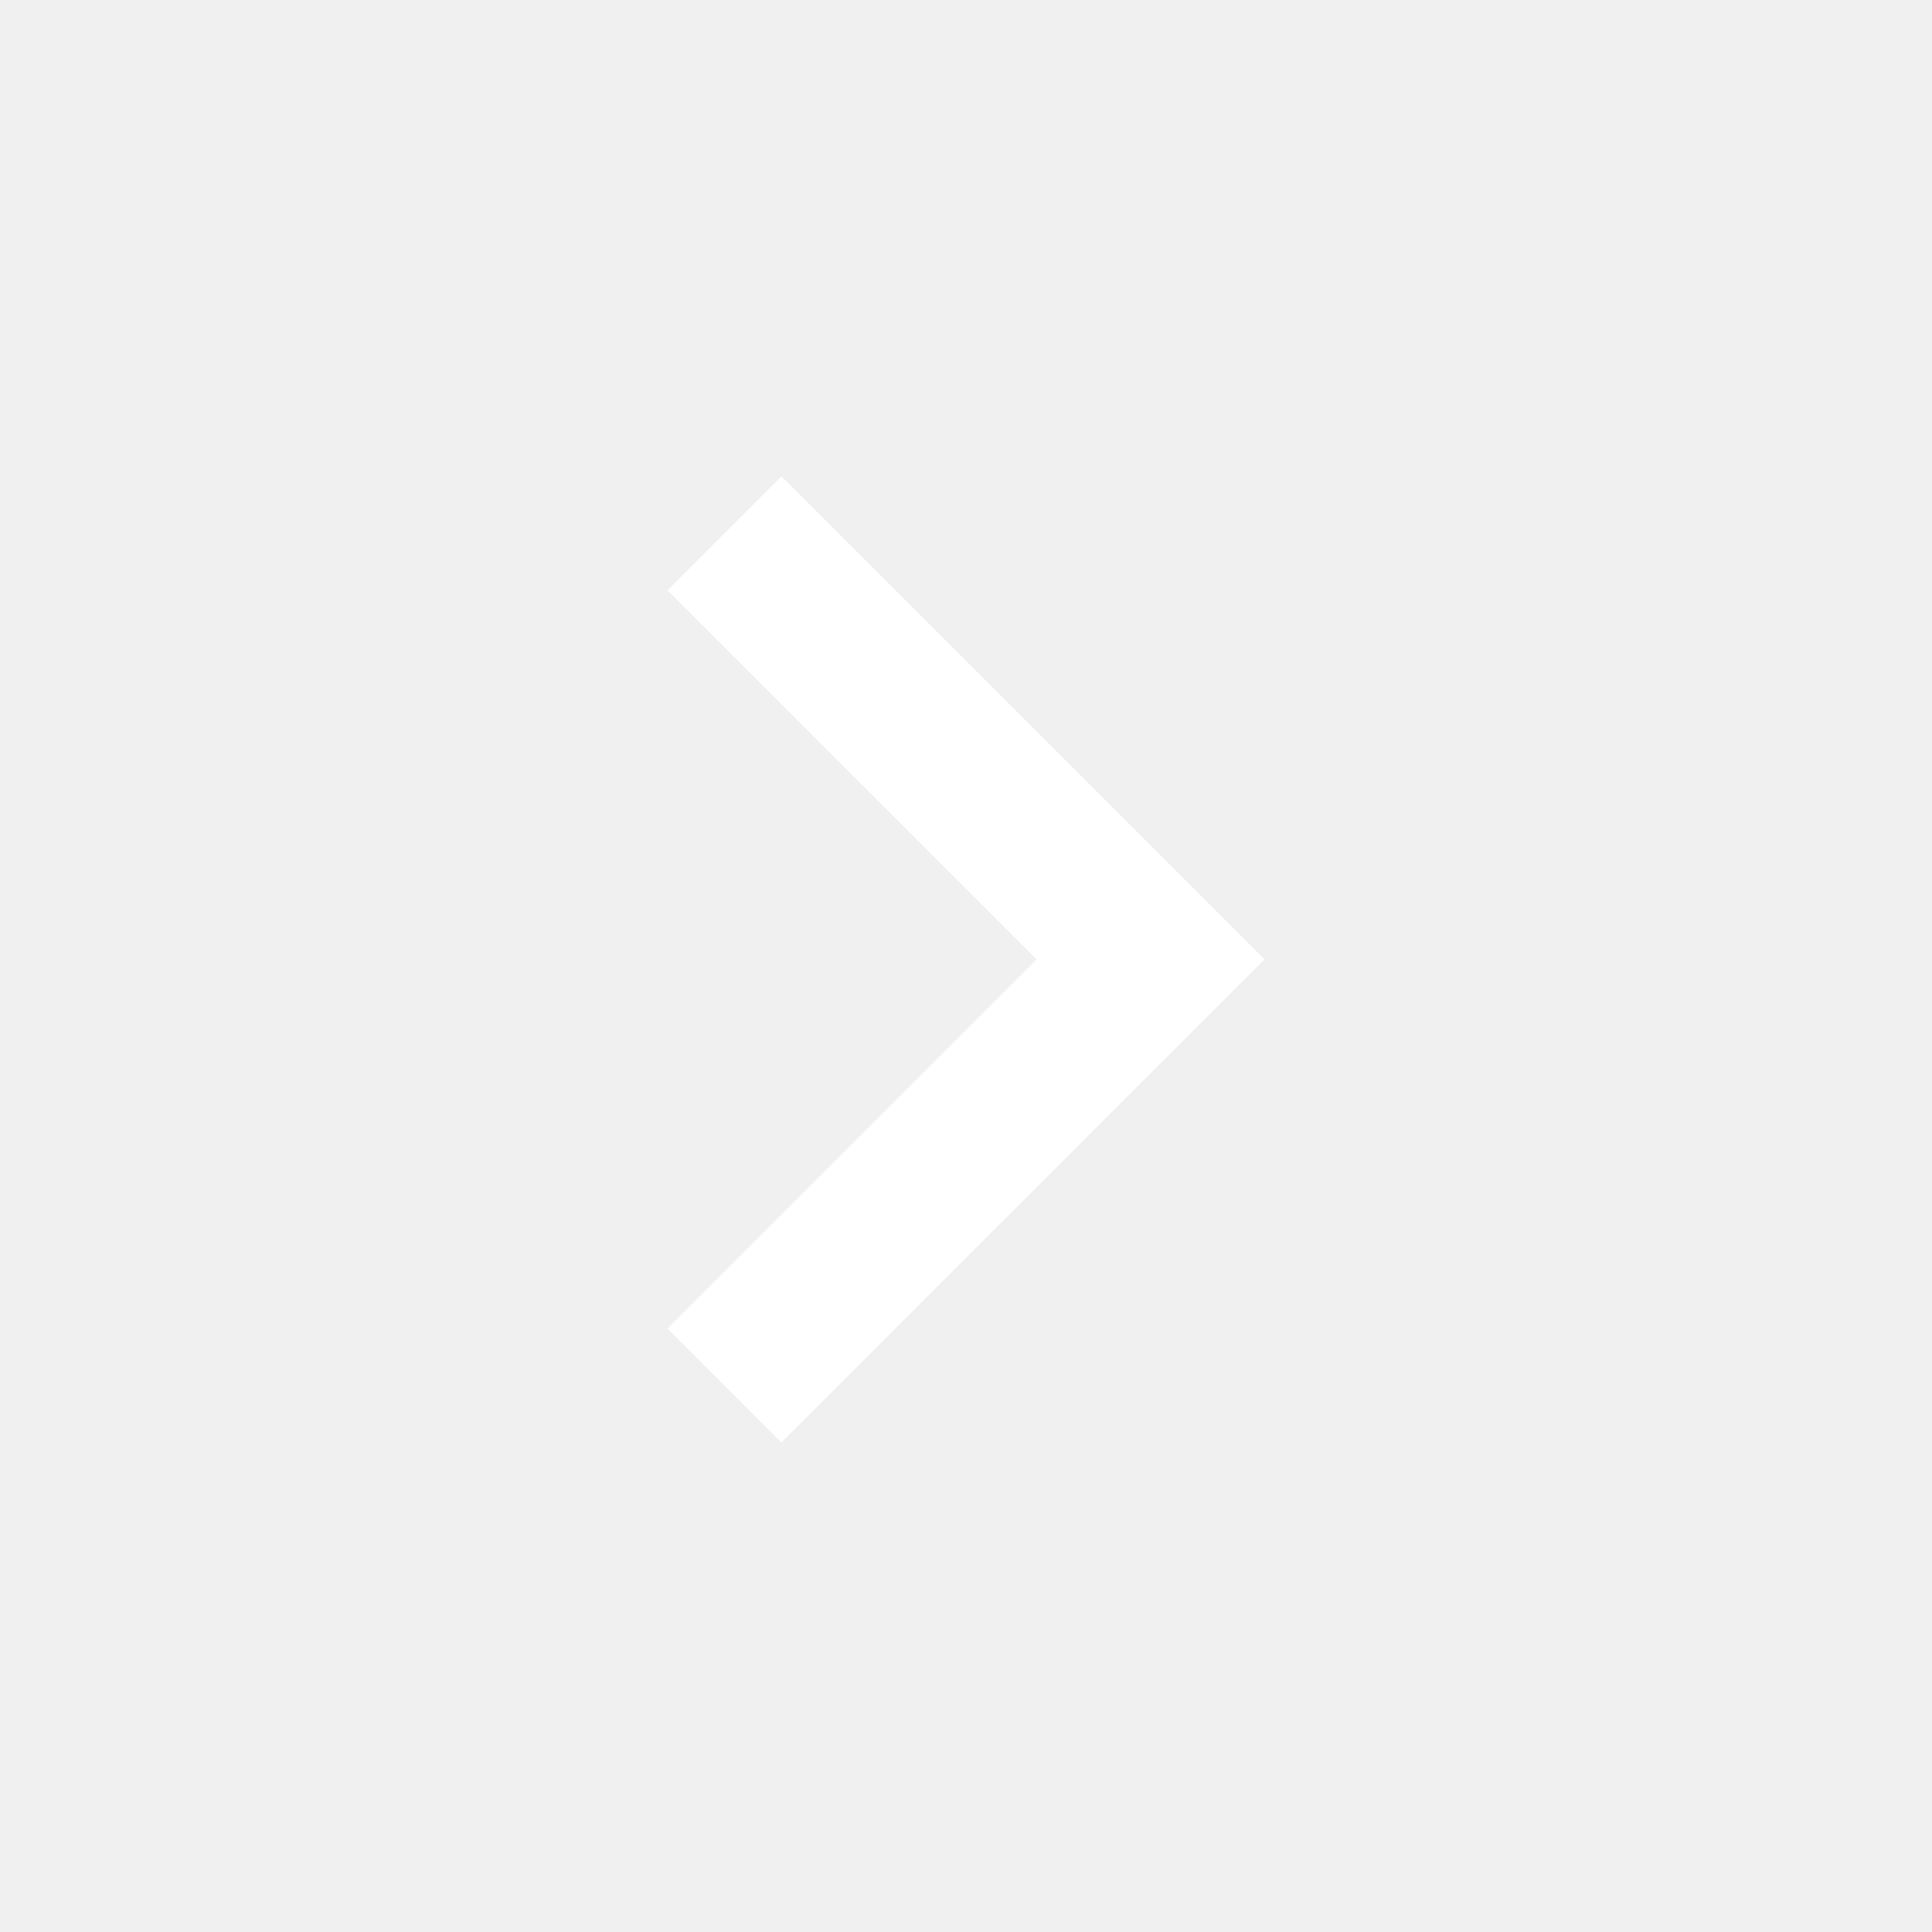
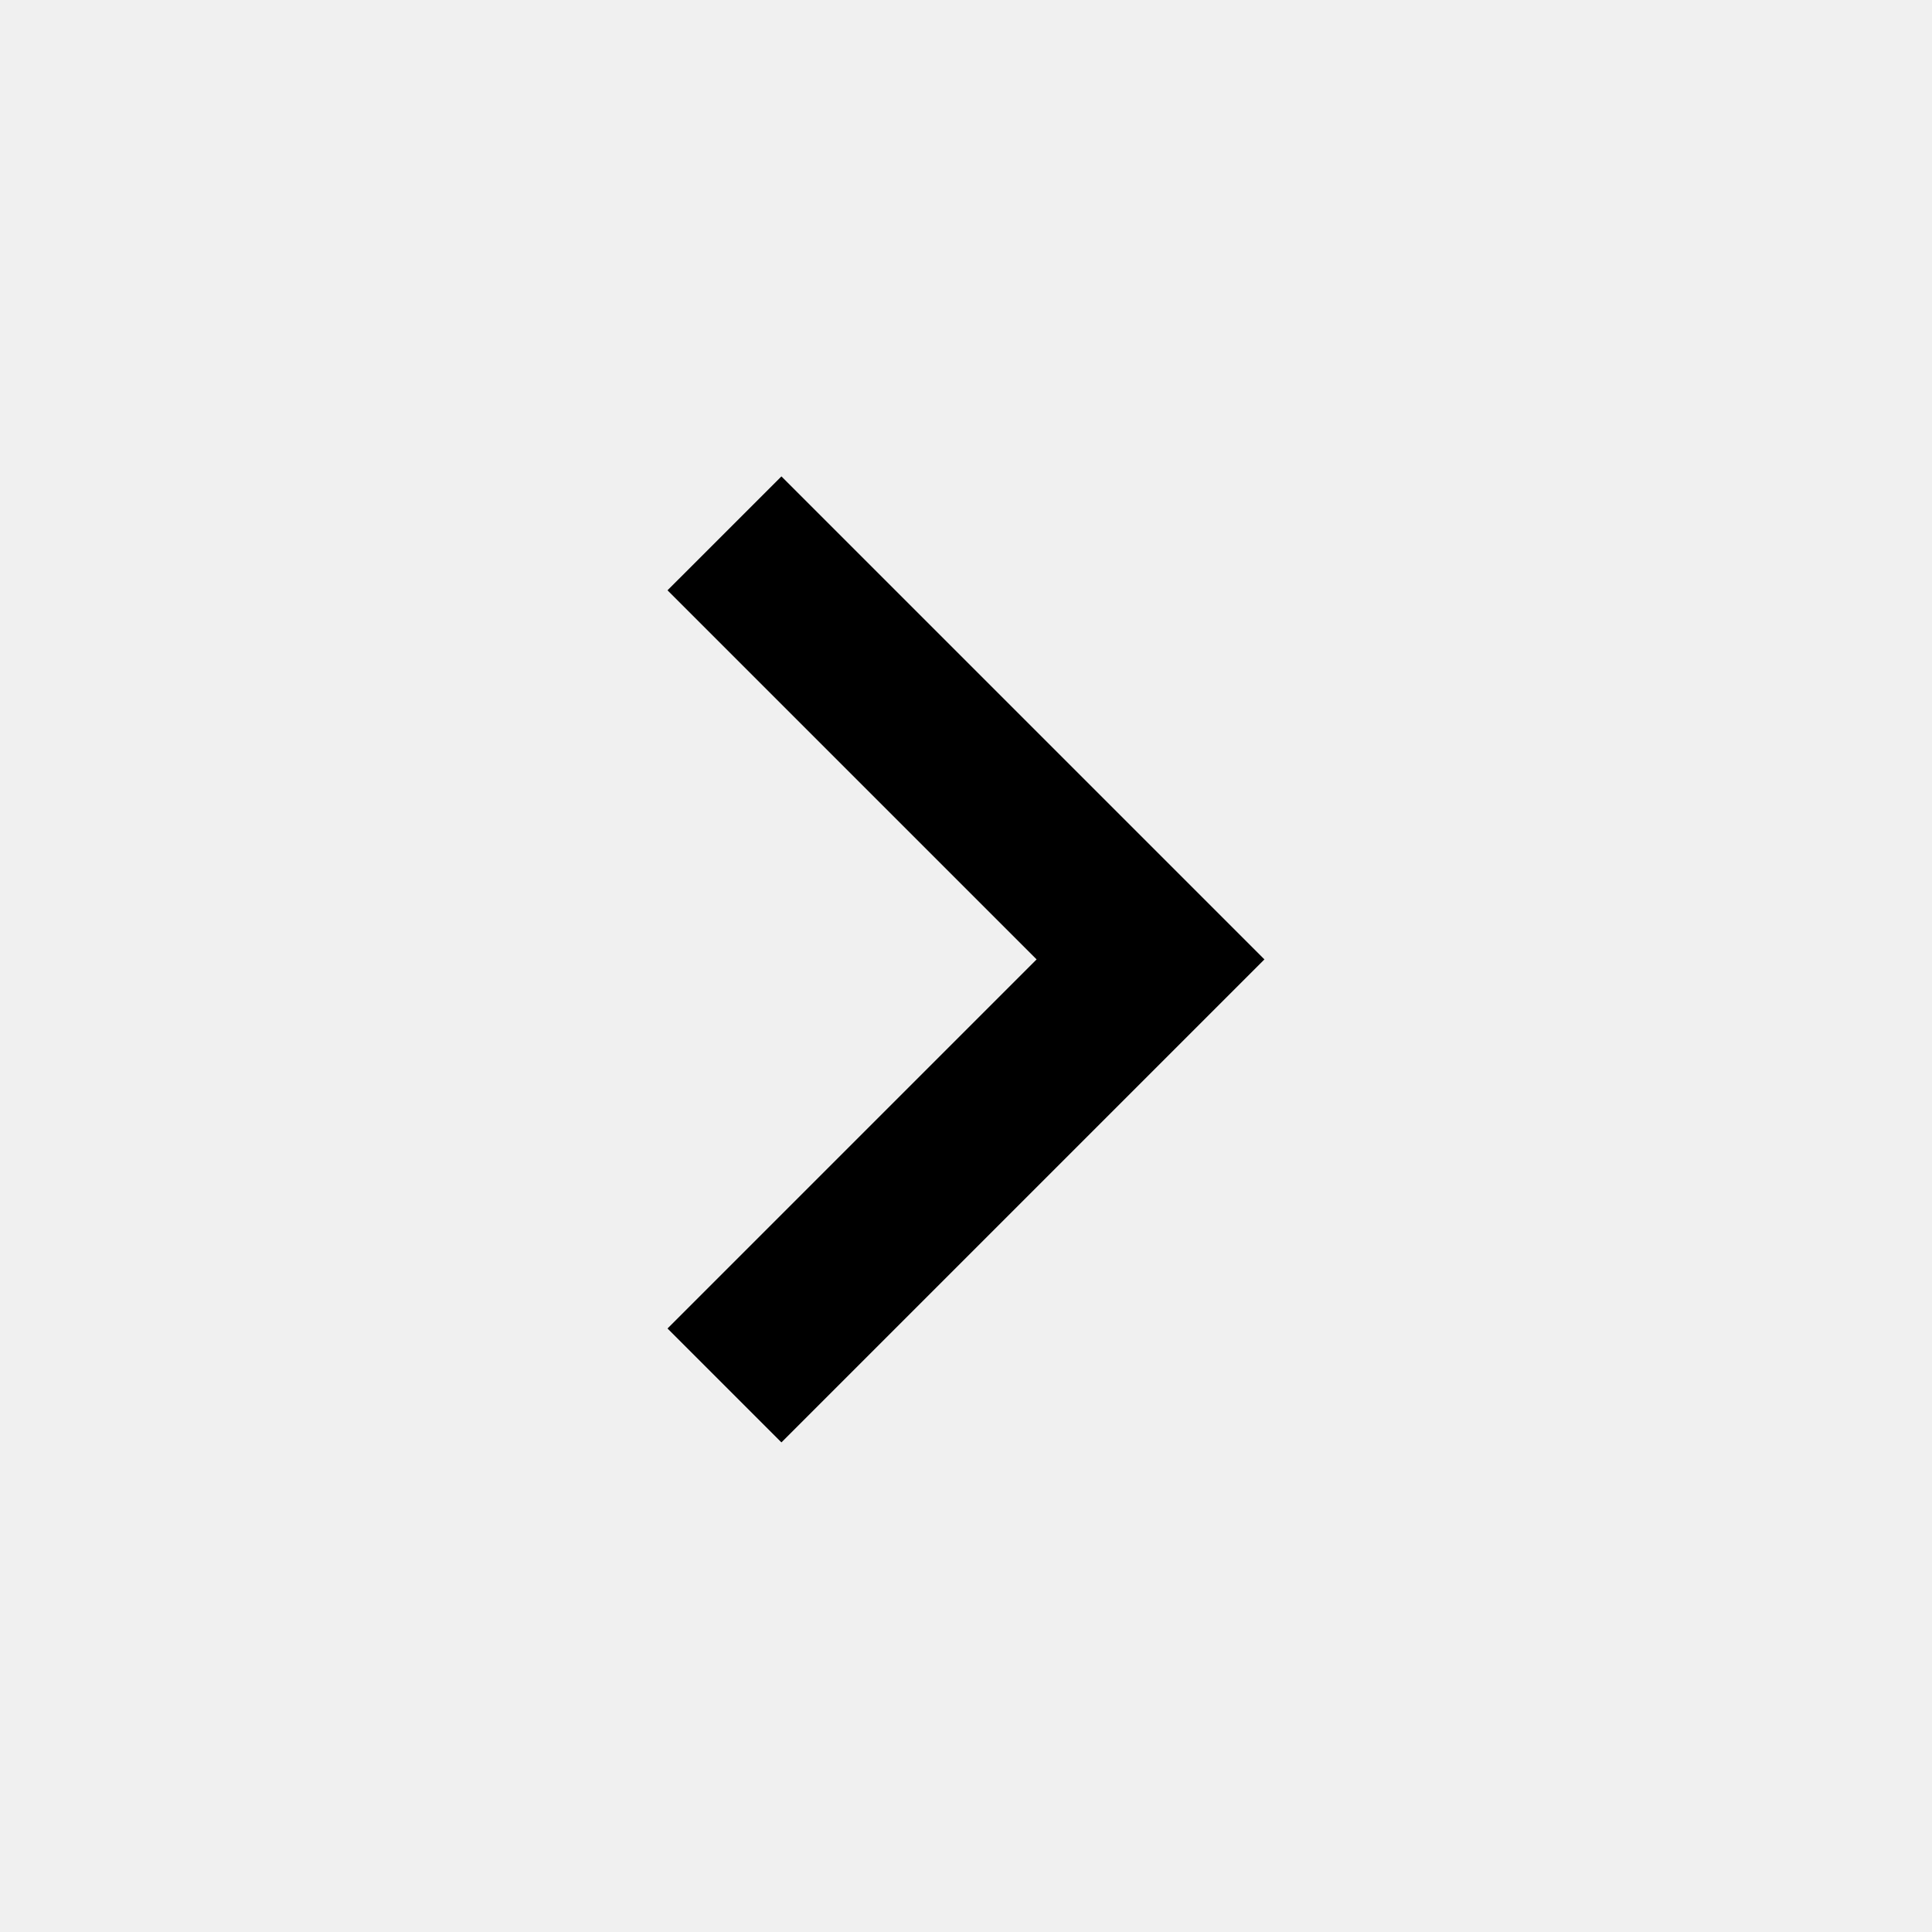
<svg xmlns="http://www.w3.org/2000/svg" width="48" height="48">
  <g>
    <rect fill="none" id="canvas_background" height="402" width="582" y="-1" x="-1" />
  </g>
  <g>
-     <path transform="rotate(-90, 24, 23.8359)" fill="#ffffff" id="svg_1" d="m14.83,16.42l9.17,9.17l9.17,-9.17l2.83,2.83l-12,12l-12,-12l2.83,-2.83z" />
+     <path transform="rotate(-90, 24, 23.8359)" fill="#131313fff" id="svg_1" d="m14.83,16.42l9.17,9.17l9.17,-9.17l2.83,2.83l-12,12l-12,-12l2.83,-2.83z" />
  </g>
</svg>
